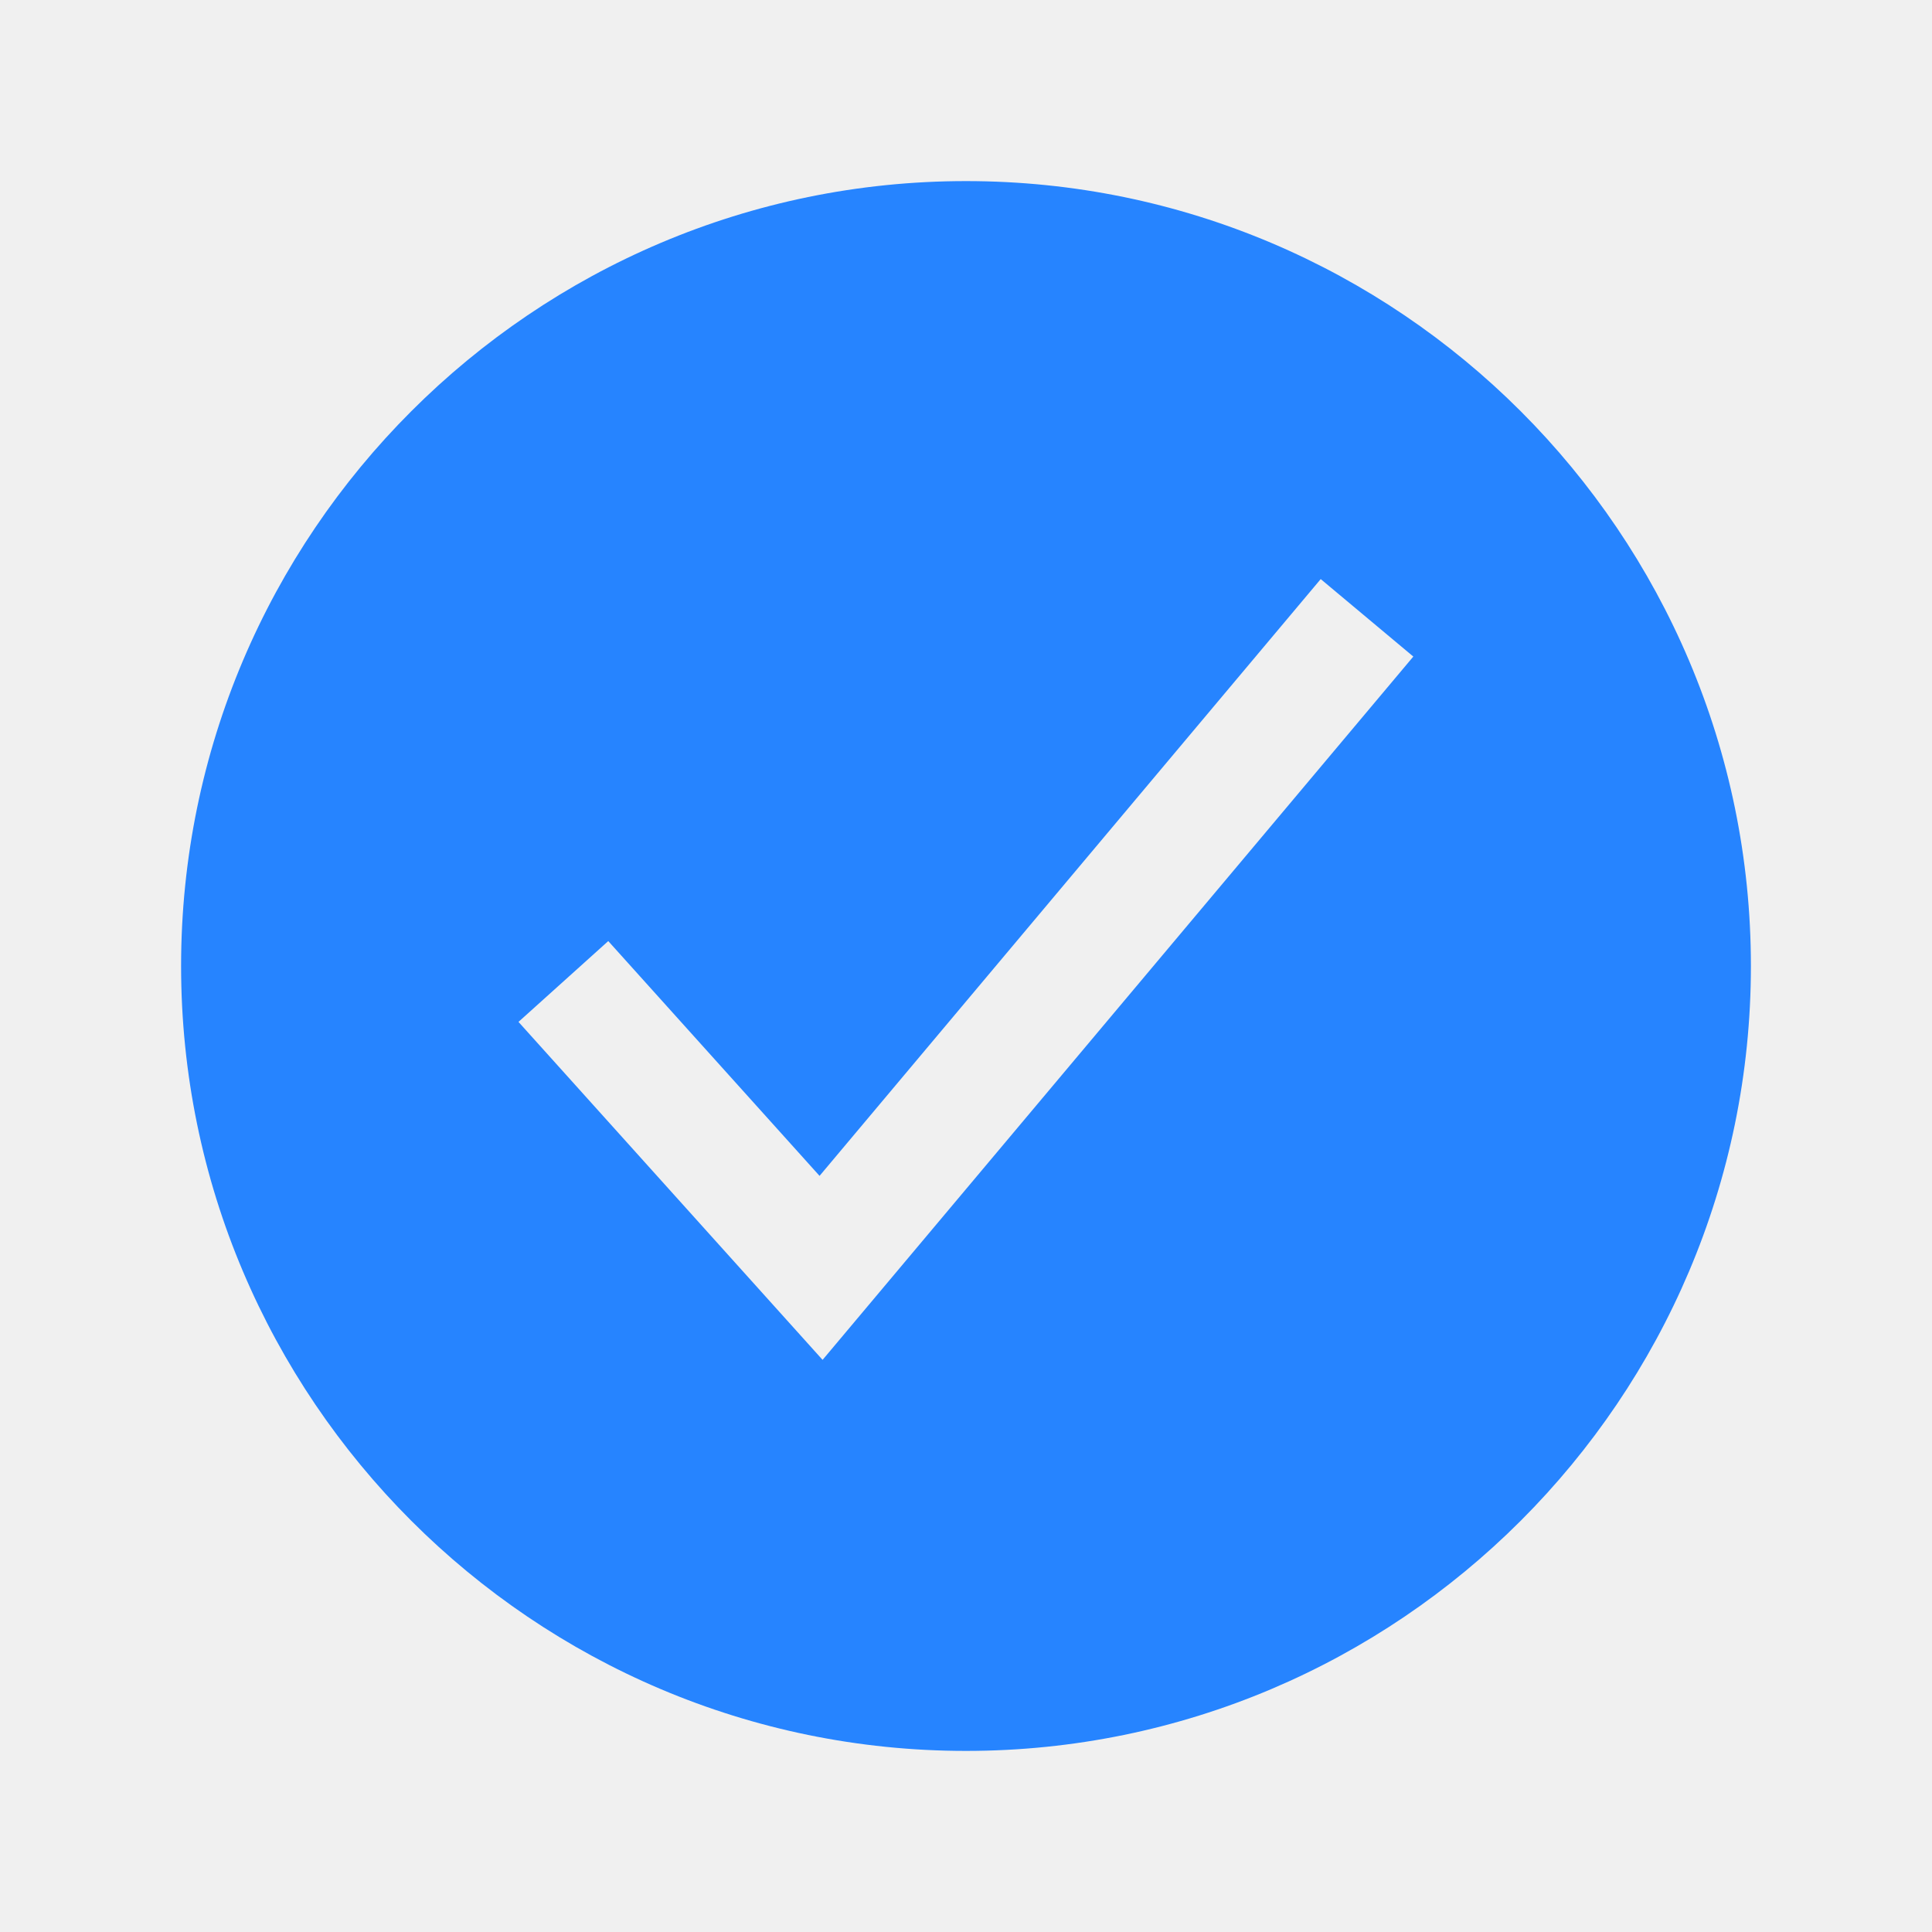
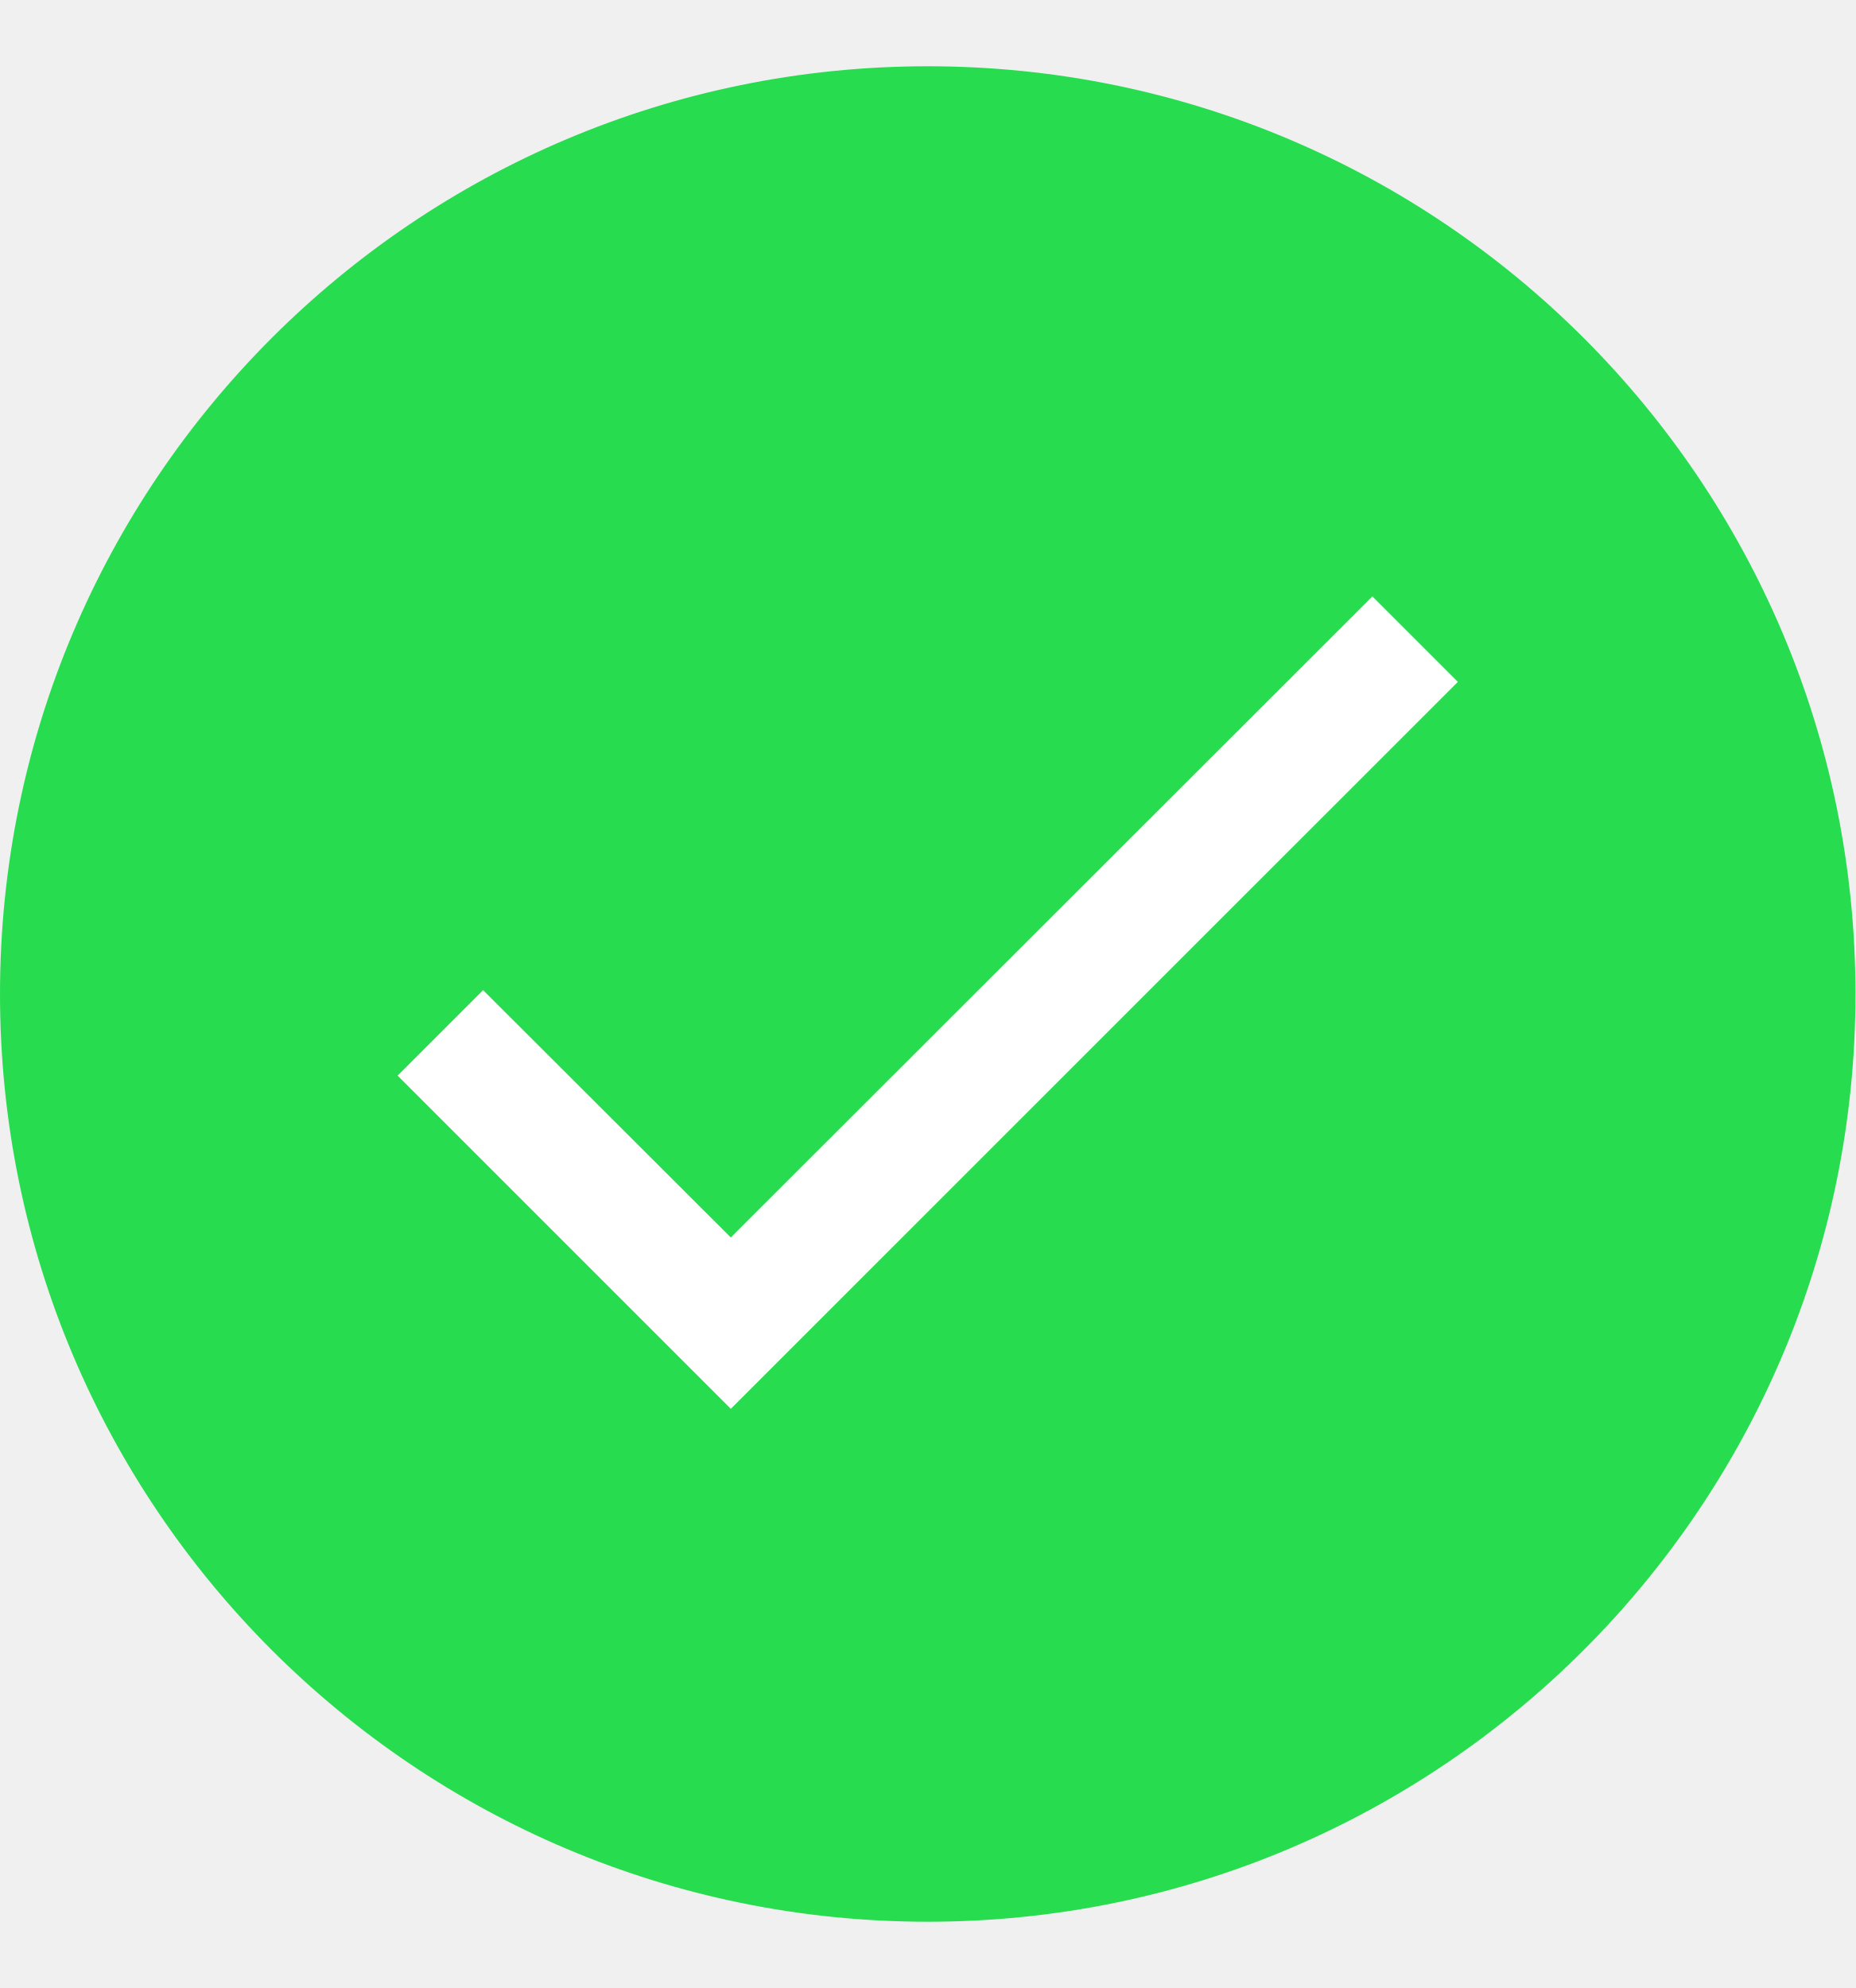
- <svg xmlns="http://www.w3.org/2000/svg" width="30" height="30" viewBox="0 0 30 30" fill="none">
-   <path d="M15 2.812C8.28 2.812 2.812 8.28 2.812 15C2.812 21.72 8.28 27.188 15 27.188C21.72 27.188 27.188 21.72 27.188 15C27.188 8.28 21.72 2.812 15 2.812ZM12.773 21.116L8.051 15.868L9.445 14.613L12.726 18.259L20.508 8.992L21.946 10.195L12.773 21.116Z" fill="#2684FF" />
+ <svg xmlns="http://www.w3.org/2000/svg" width="14" height="15" viewBox="0 0 14 15" fill="none">
+   <circle cx="7" cy="7.5" r="7" fill="#27DD4F" />
+   <path d="M11 5.145L5.514 10.63L3 8.116L3.645 7.471L5.514 9.337L10.355 4.5L11 5.145Z" fill="white" />
</svg>
